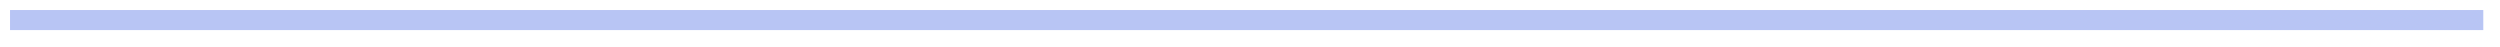
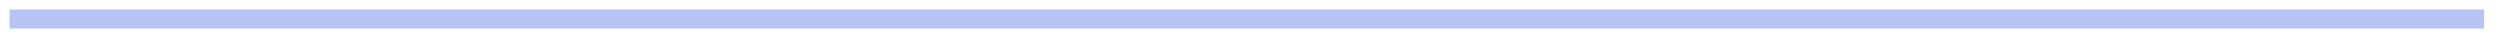
- <svg xmlns="http://www.w3.org/2000/svg" version="1.1" width="374px" height="7px">
-   <g transform="matrix(1 0 0 1 5.5 -2.5 )">
-     <path d="M -4 5.5  L 366 5.5  " stroke-width="3" stroke="#b8c5f4" fill="none" />
+ <svg xmlns="http://www.w3.org/2000/svg" version="1.1" width="394px" height="7px">
+   <g transform="matrix(1 0 0 1 6.5 -2.5 )">
+     <path d="M -5 5.5  L 385 5.5  " stroke-width="3" stroke="#b8c5f4" fill="none" />
  </g>
</svg>
